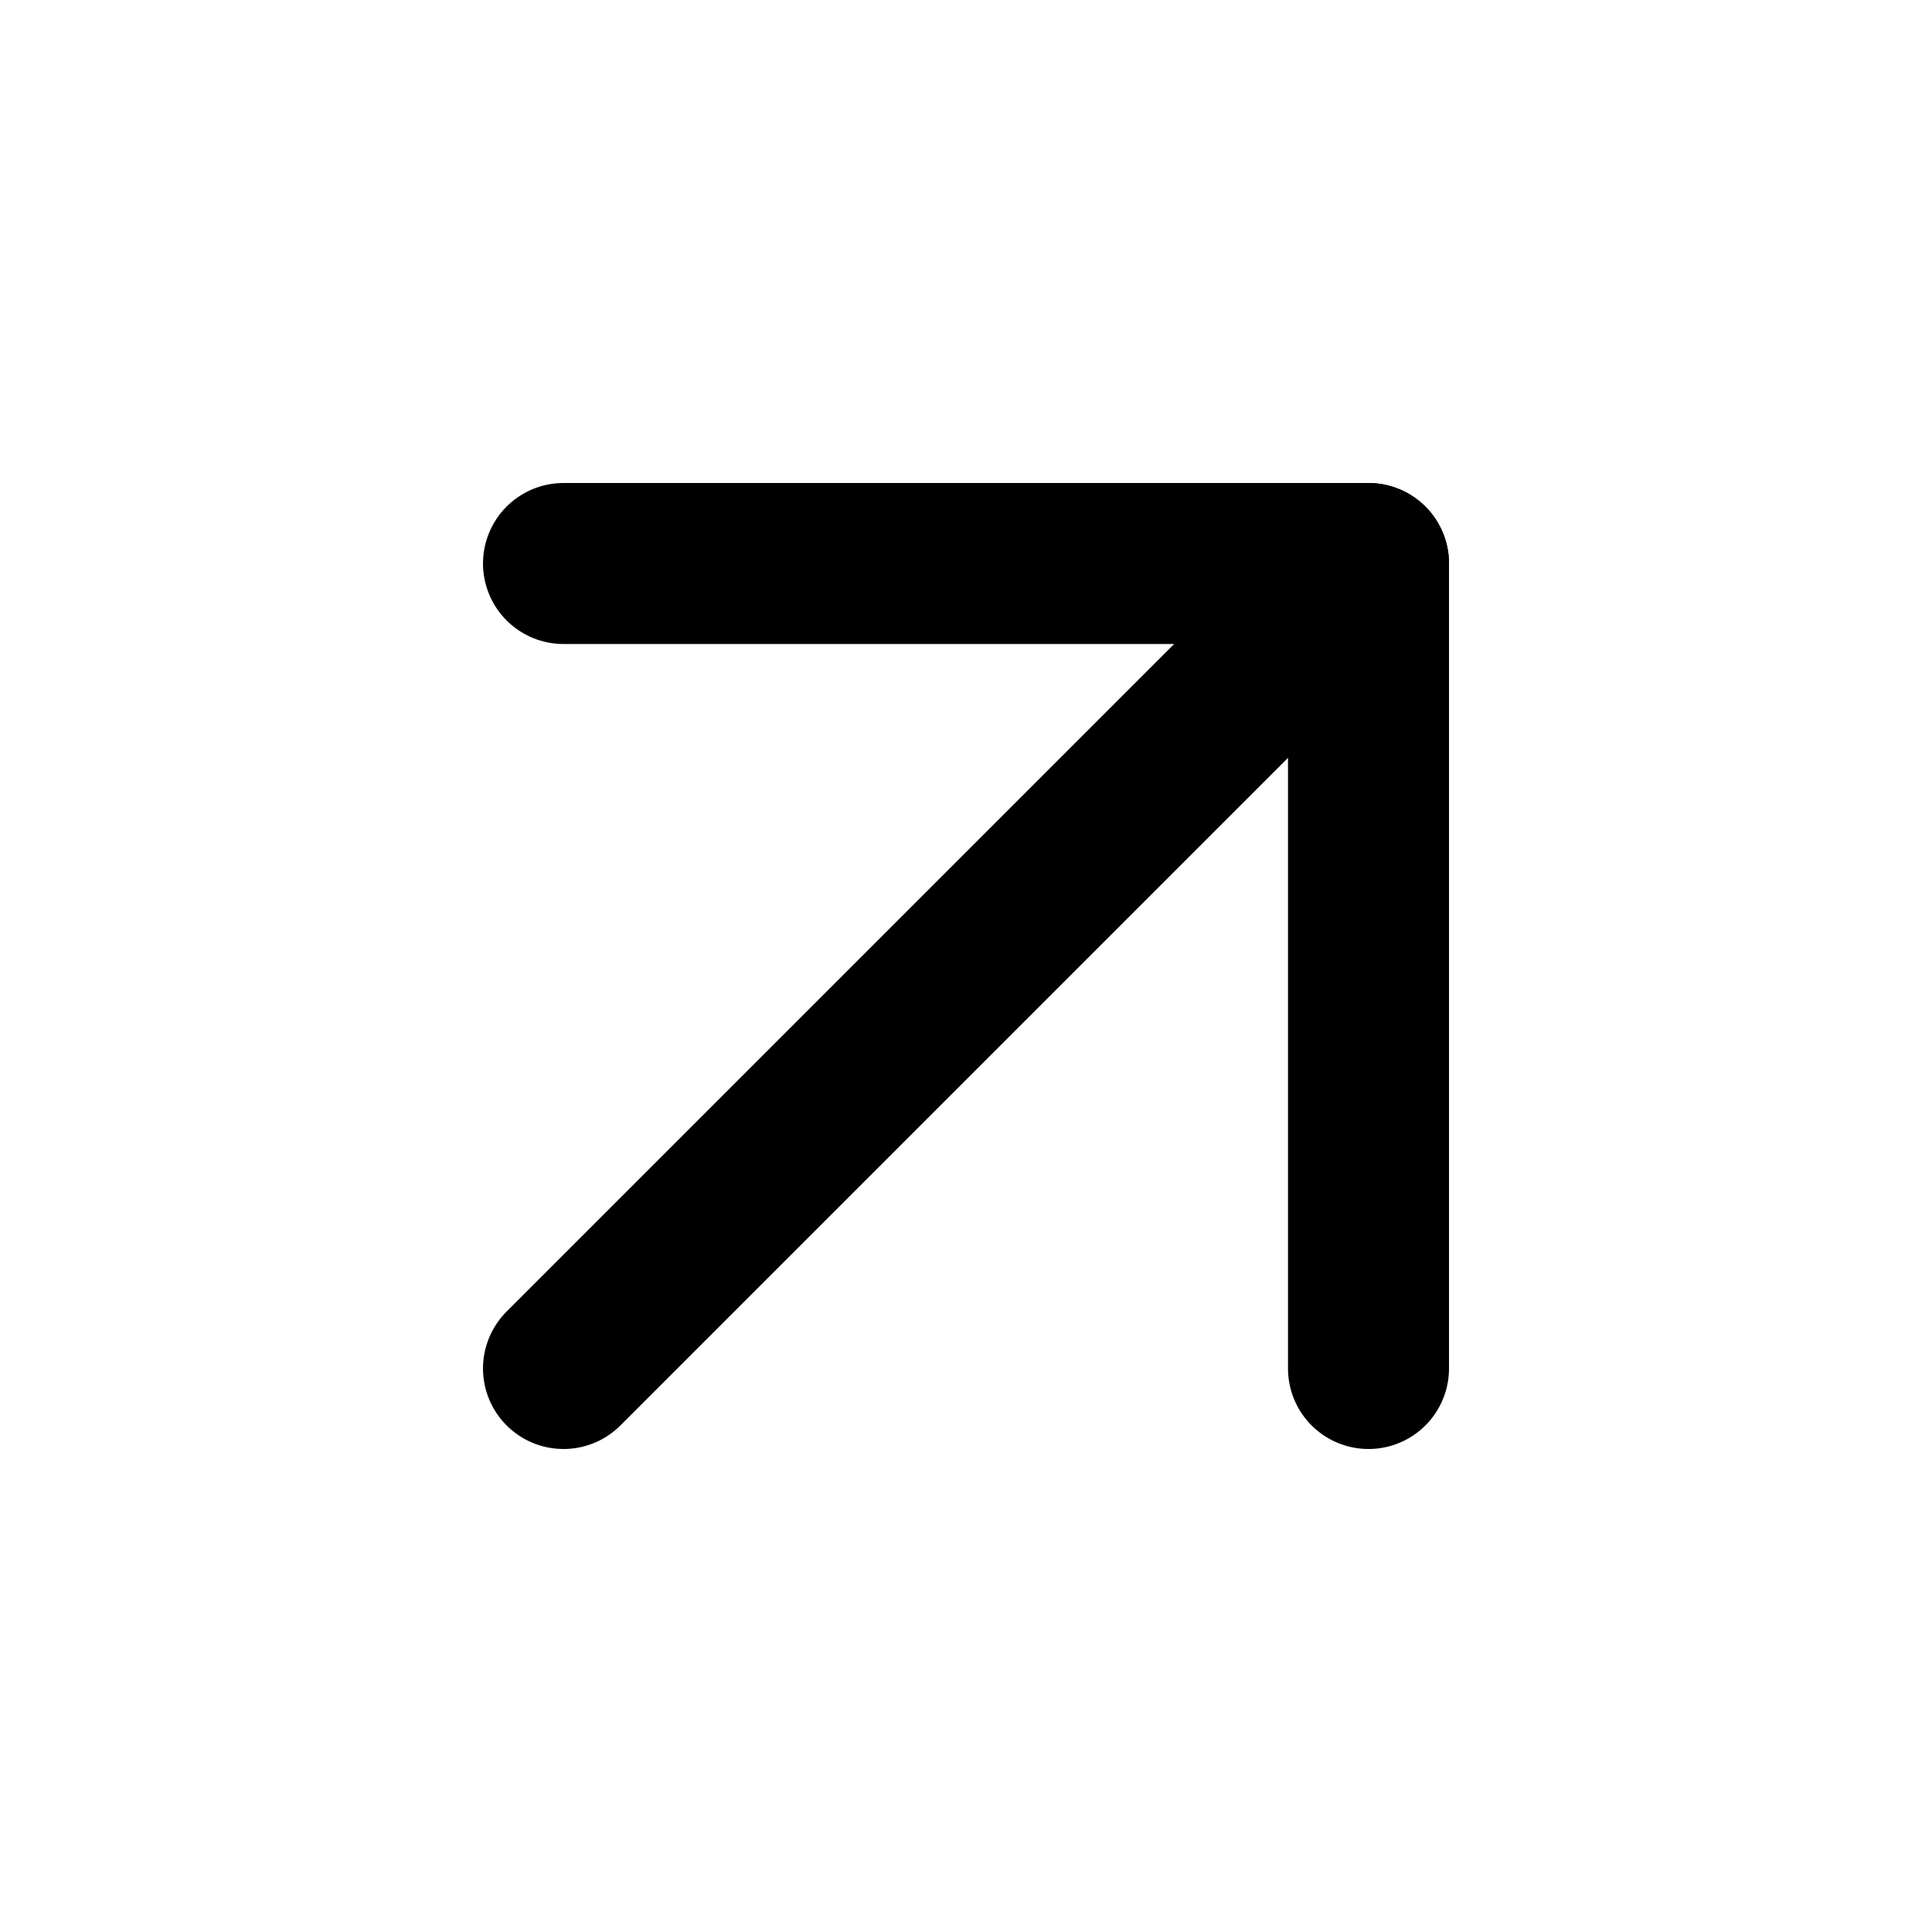
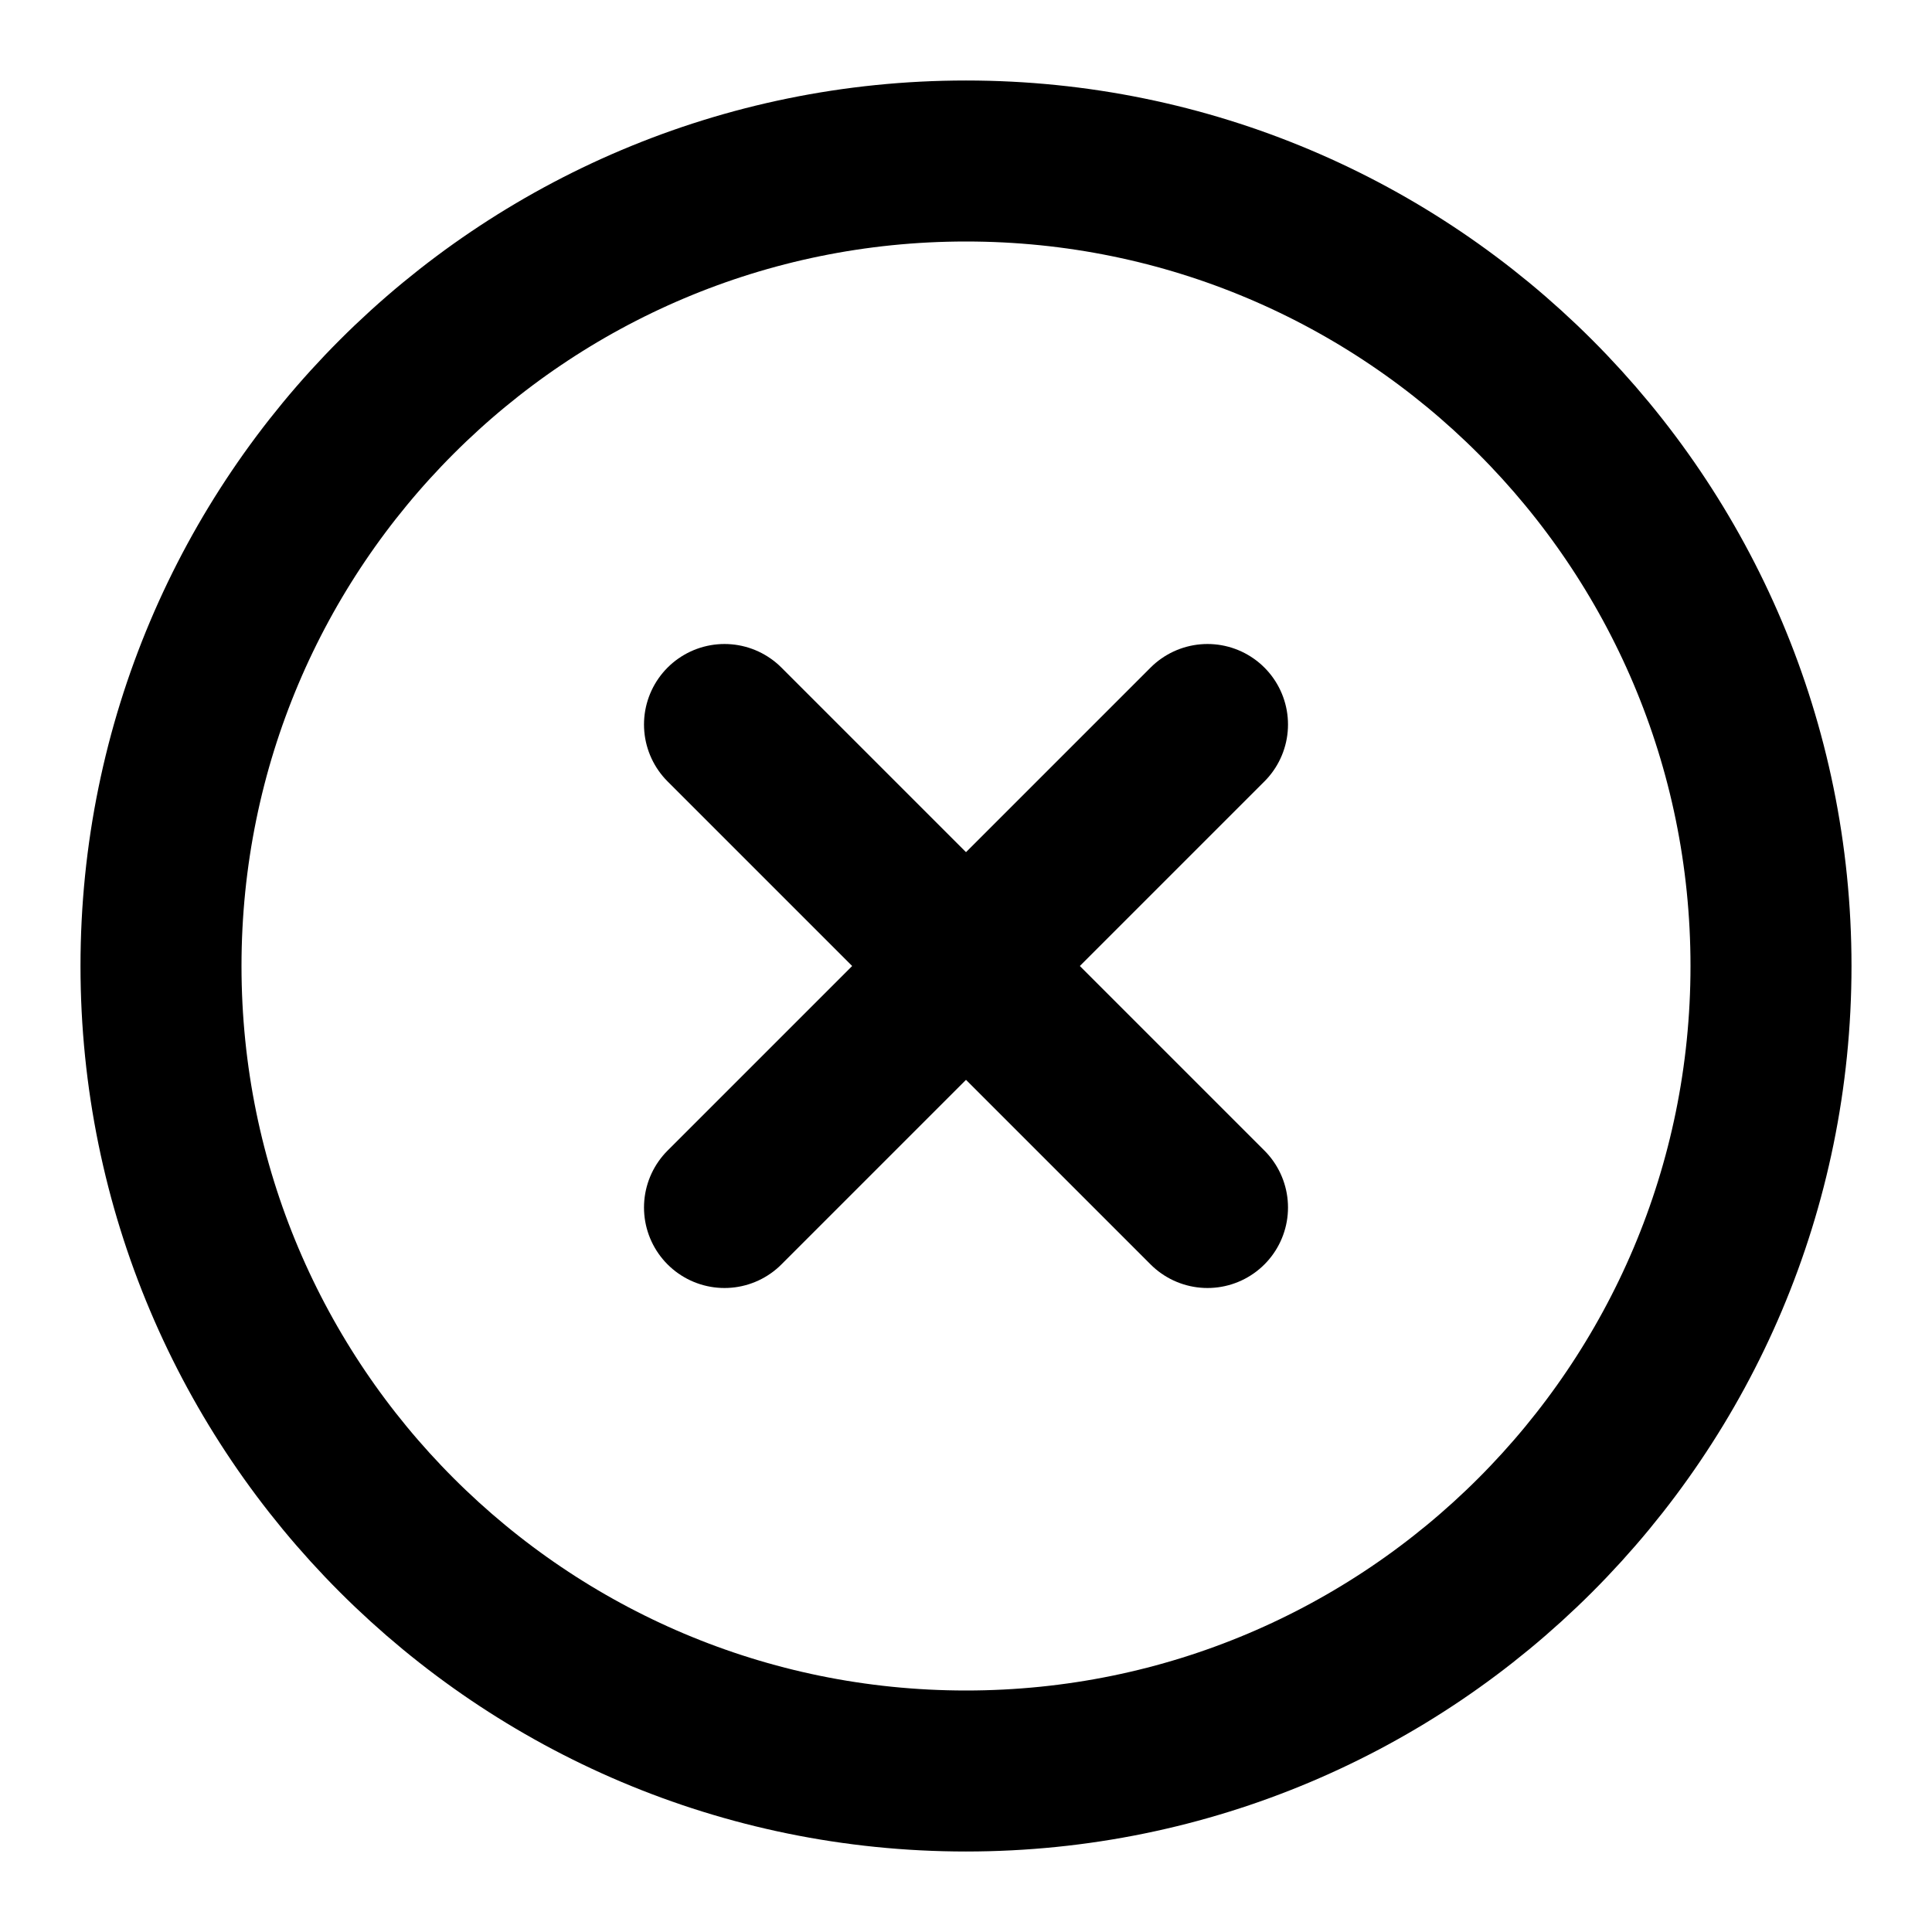
- <svg xmlns="http://www.w3.org/2000/svg" class="lucide lucide-arrow-up-right" width="24" height="24" viewBox="0 0 24 24" fill="none" stroke="currentColor" stroke-width="2" stroke-linecap="round" stroke-linejoin="round">
-   <path d="M7 7h10v10" />
-   <path d="M7 17 17 7" />
+ <svg xmlns="http://www.w3.org/2000/svg" class="lucide lucide-circle-x" width="24" height="24" viewBox="0 0 24 24" fill="none" stroke="currentColor" stroke-width="2" stroke-linecap="round" stroke-linejoin="round">
+   <circle cx="12" cy="12" r="10" />
+   <path d="m15 9-6 6" />
+   <path d="m9 9 6 6" />
</svg>
